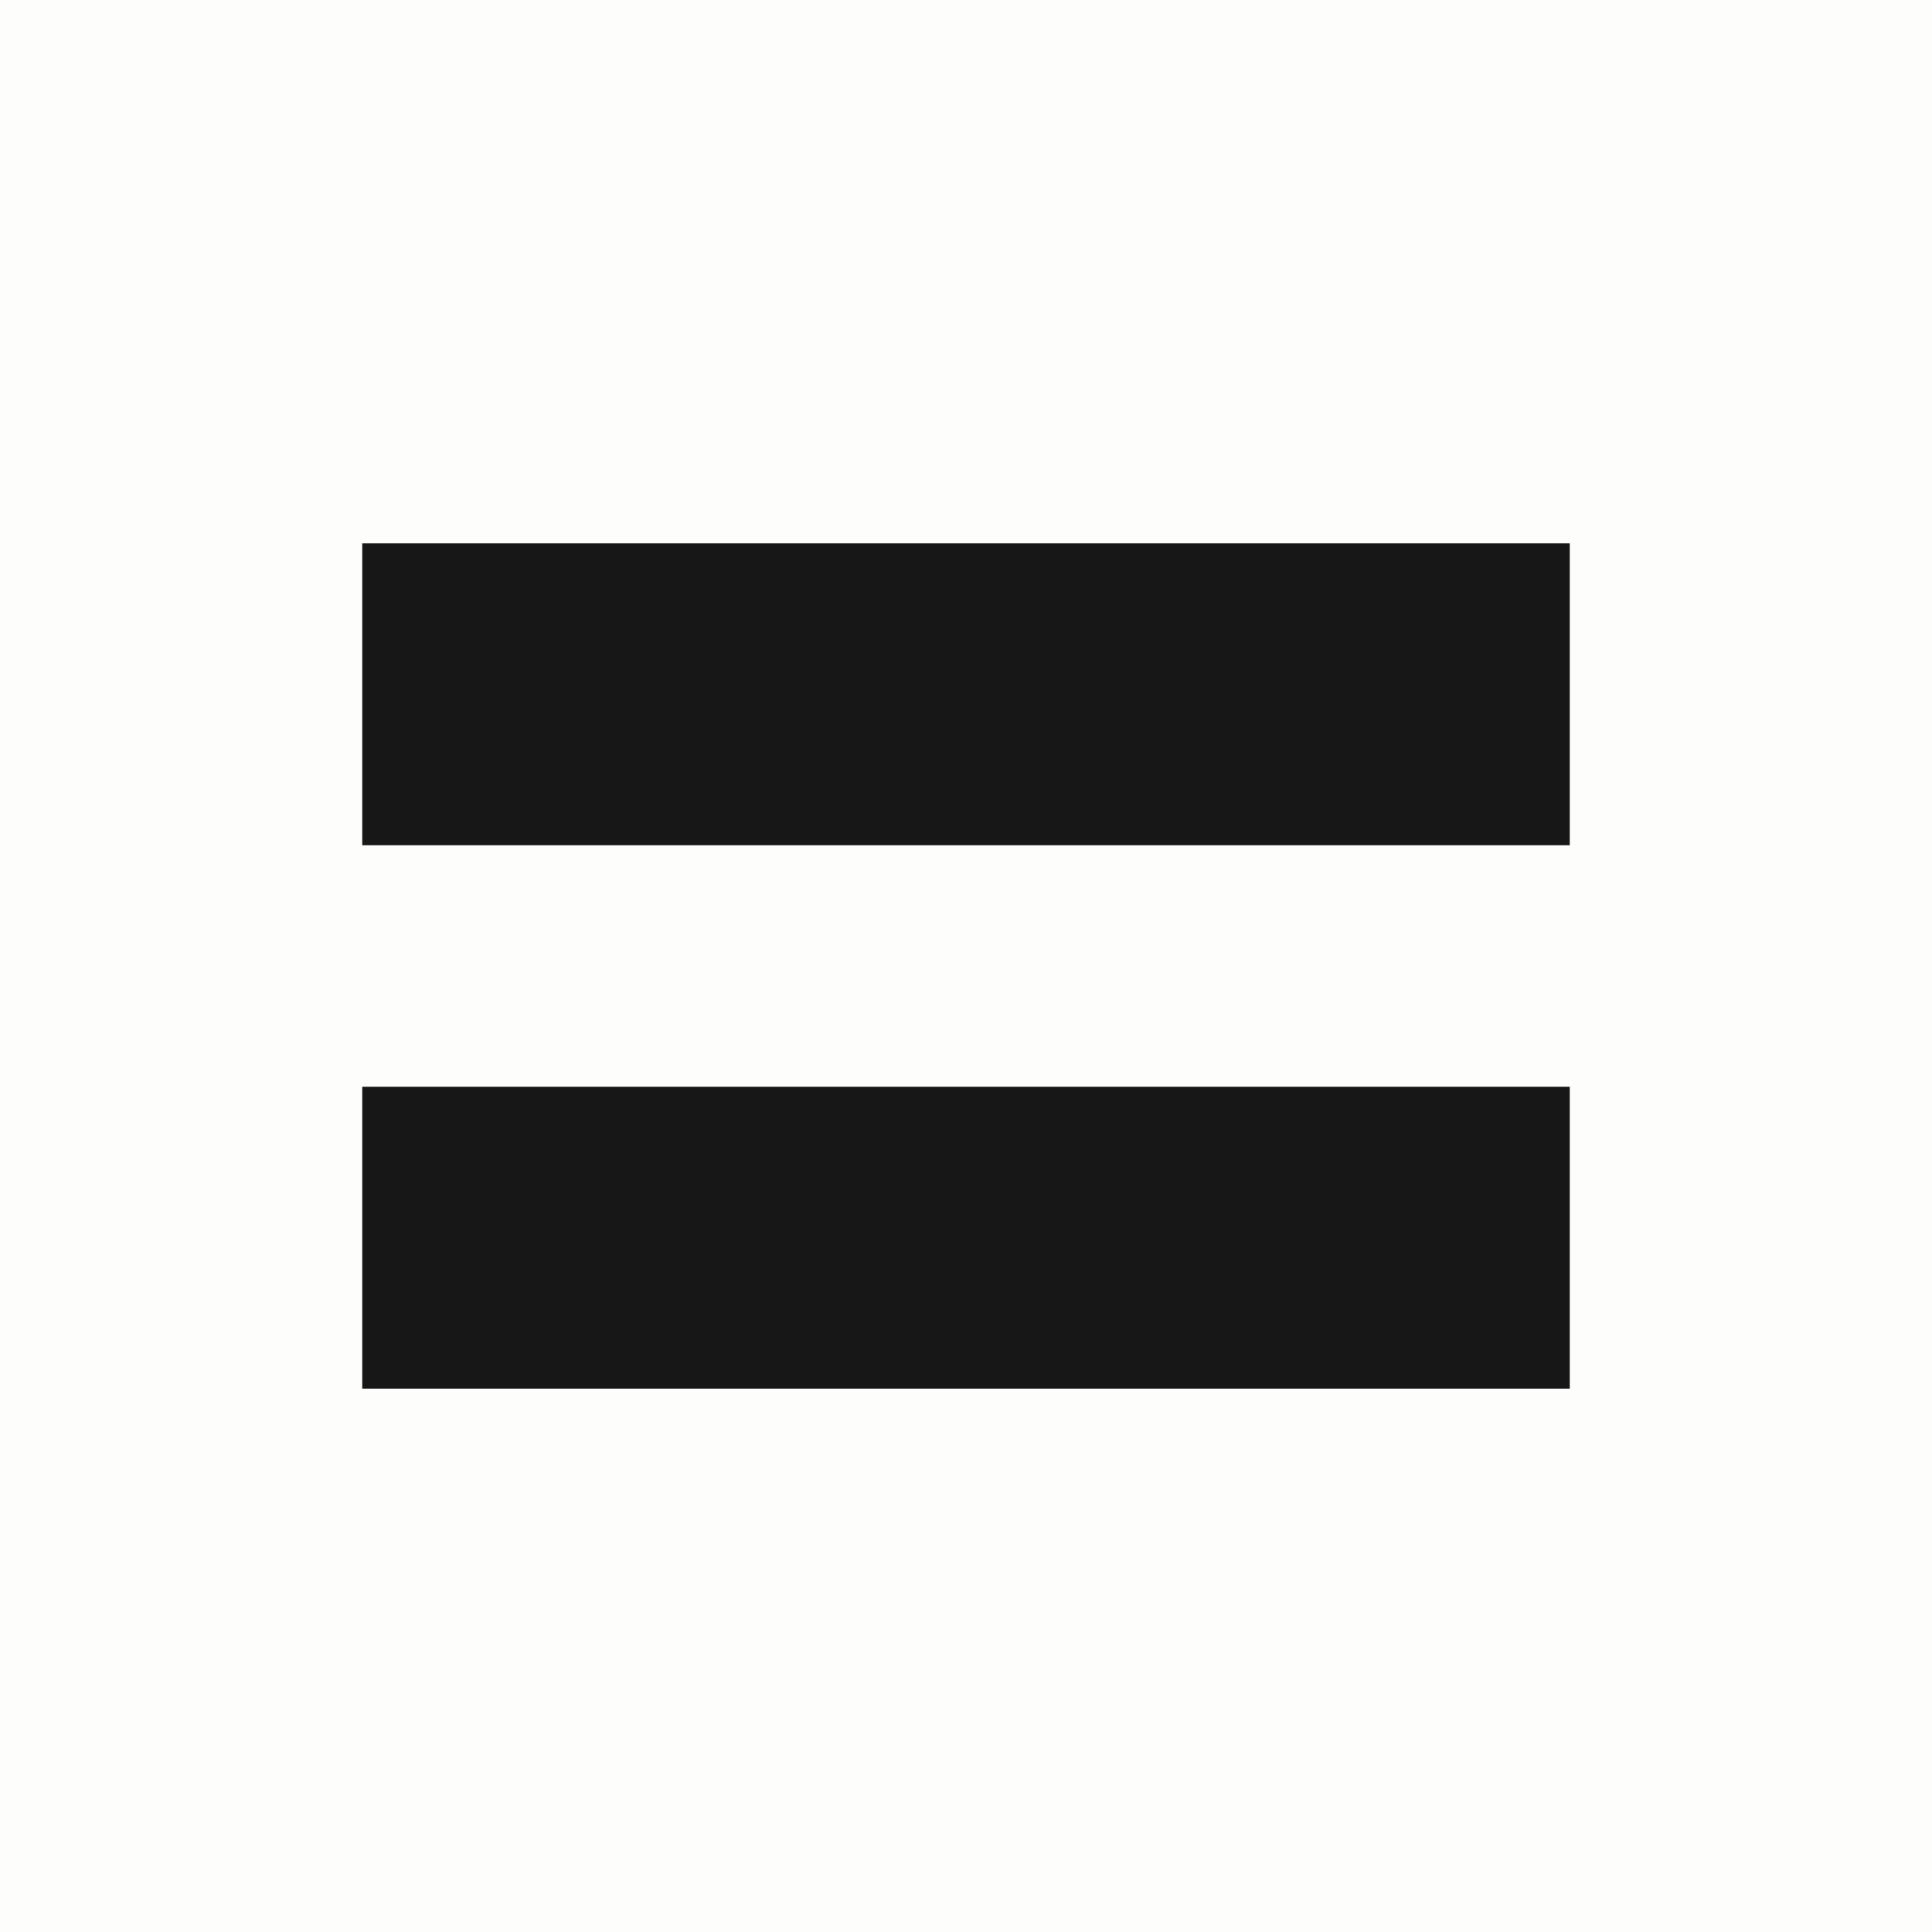
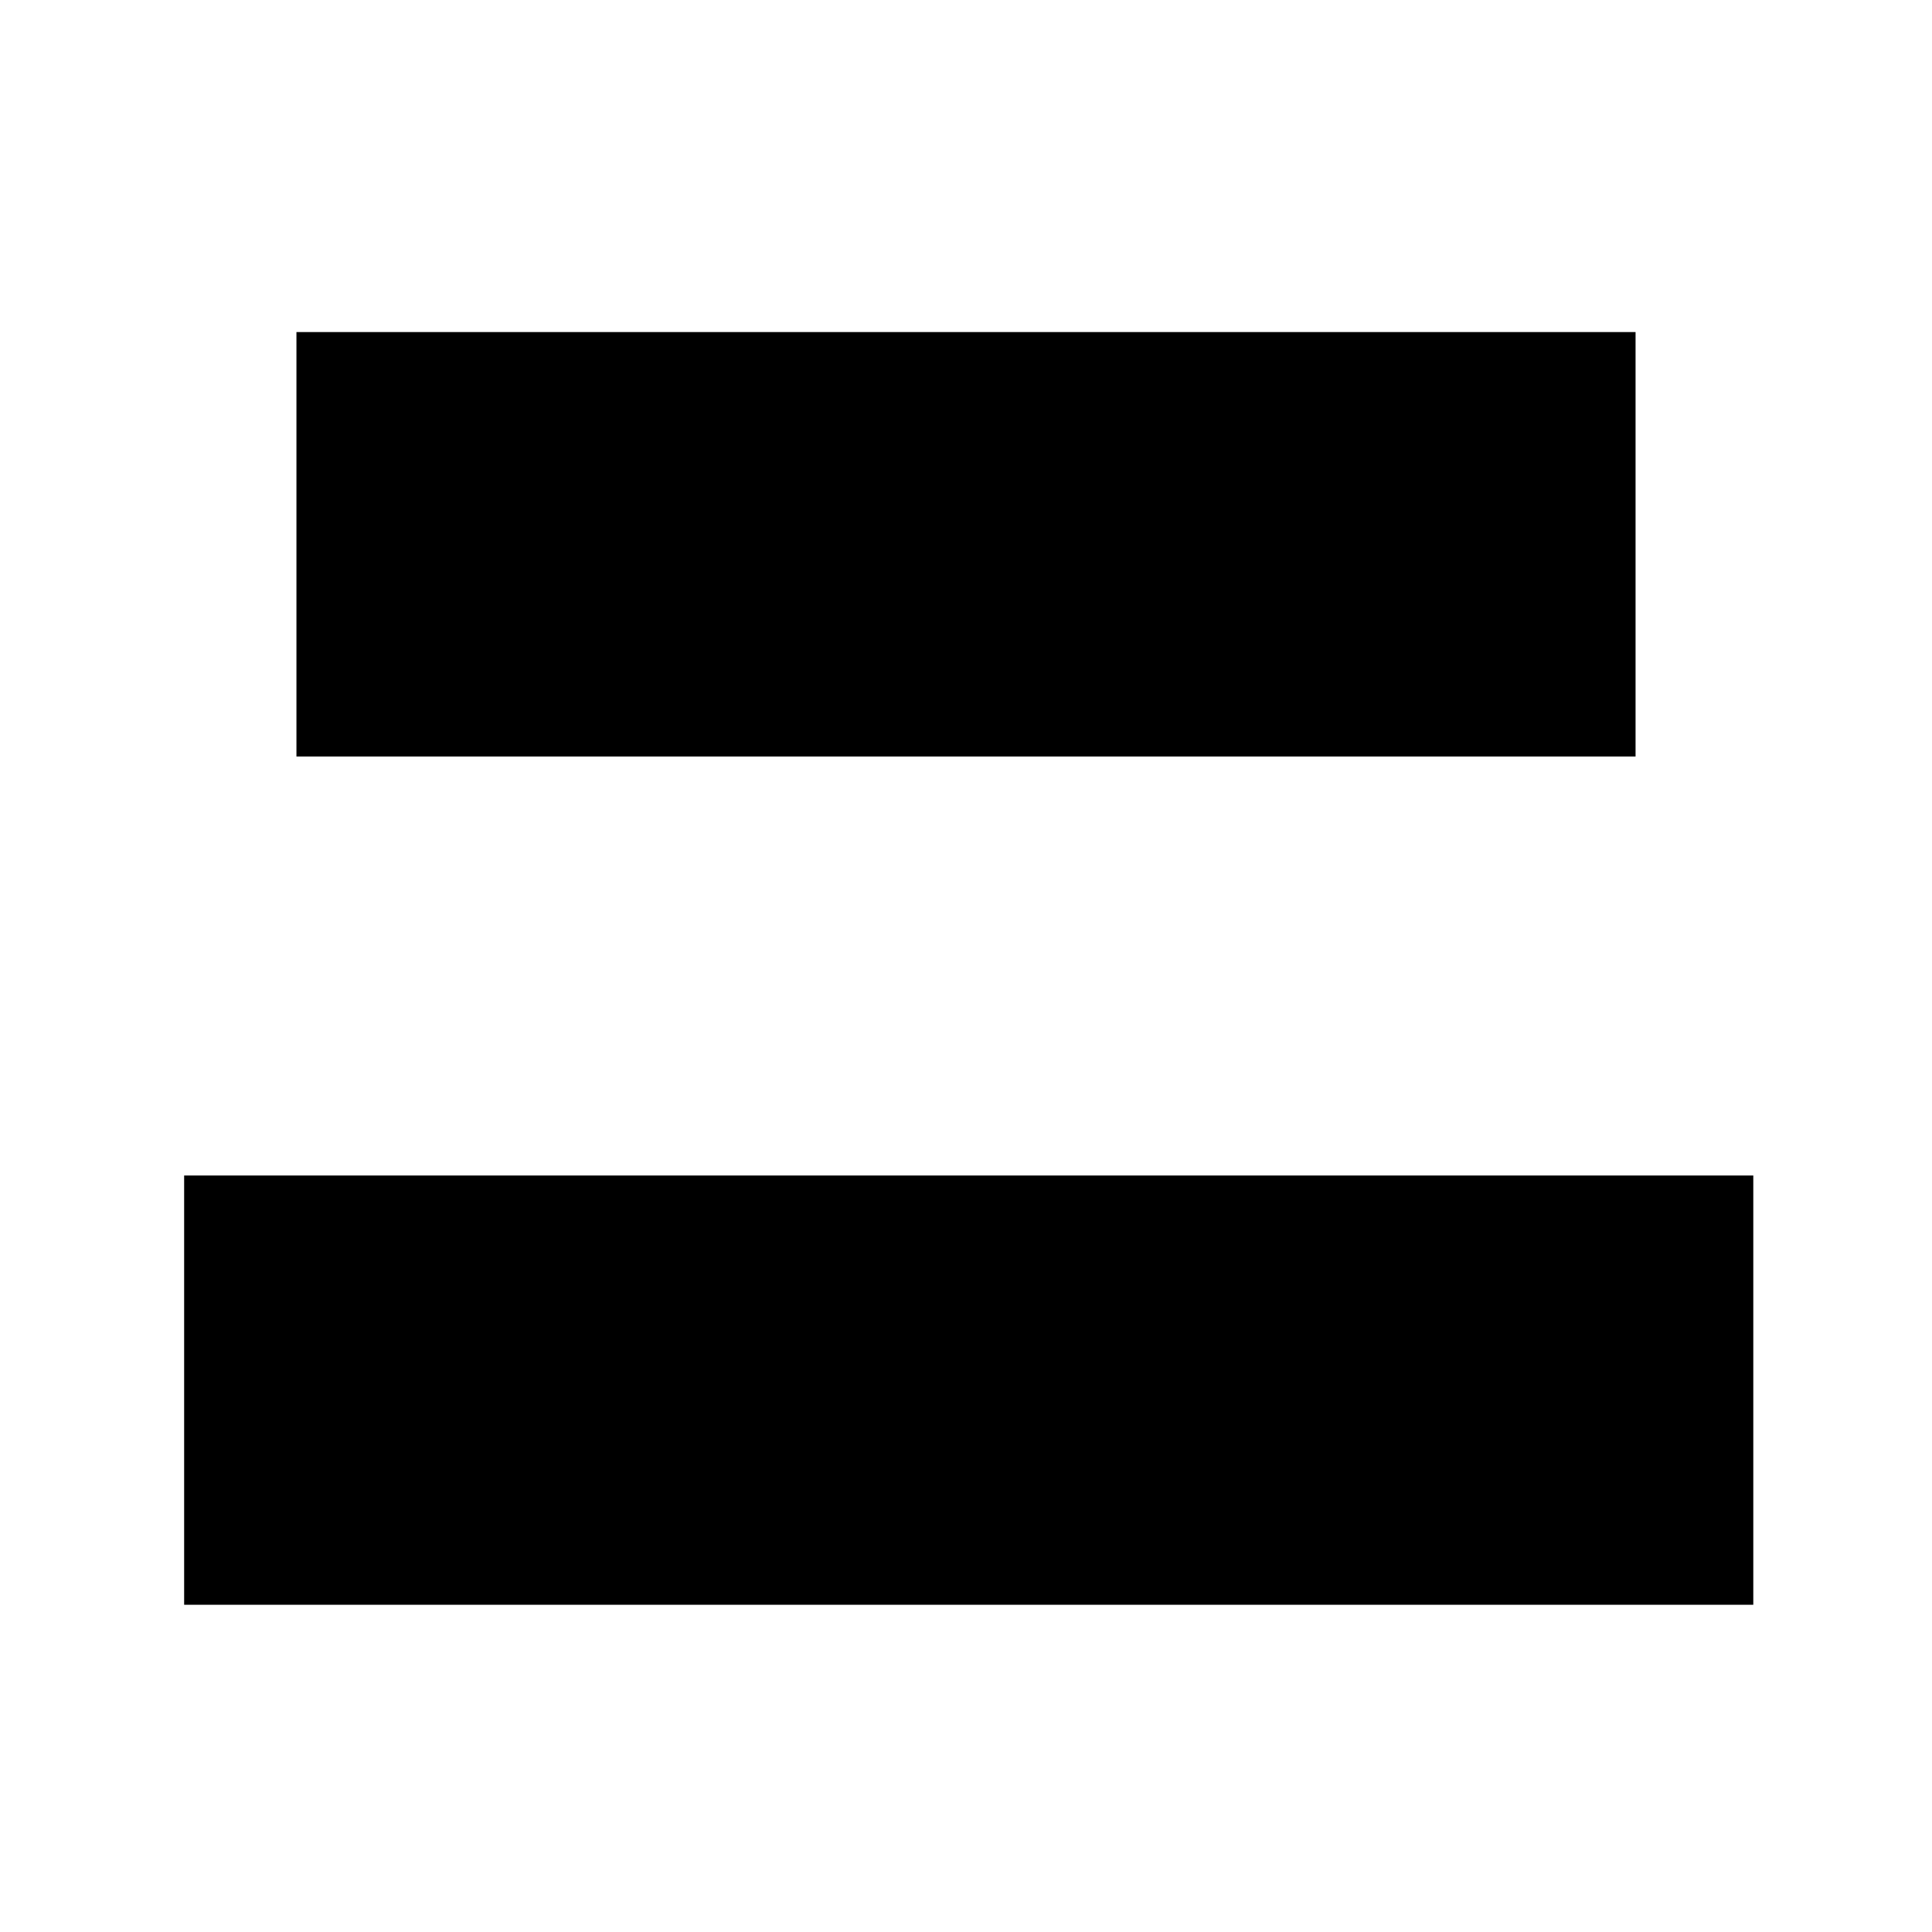
<svg xmlns="http://www.w3.org/2000/svg" viewBox="0 0 32 32" role="img" aria-label="ニートマガジン">
  <style>
- 		.bg { fill: #fdfdfc; }
- 		.fg { fill: #171717; }
+ 		.bg { fill: #ffffff; }
+ 		.fg { fill: #000000; }
		@media (prefers-color-scheme: dark) {
			.bg { fill: #1f1c1d; }
			.fg { fill: #f5f2f2; }
		}
	</style>
  <rect class="bg" width="32" height="32" />
-   <rect class="fg" x="6" y="9" width="20" height="5" />
-   <rect class="fg" x="6" y="18" width="20" height="5" />
+   <rect class="fg" x="4.91" y="5.5" width="22.18" height="7.03" />
+   <rect class="fg" x="3.05" y="19.47" width="25.99" height="7.11" />
</svg>
